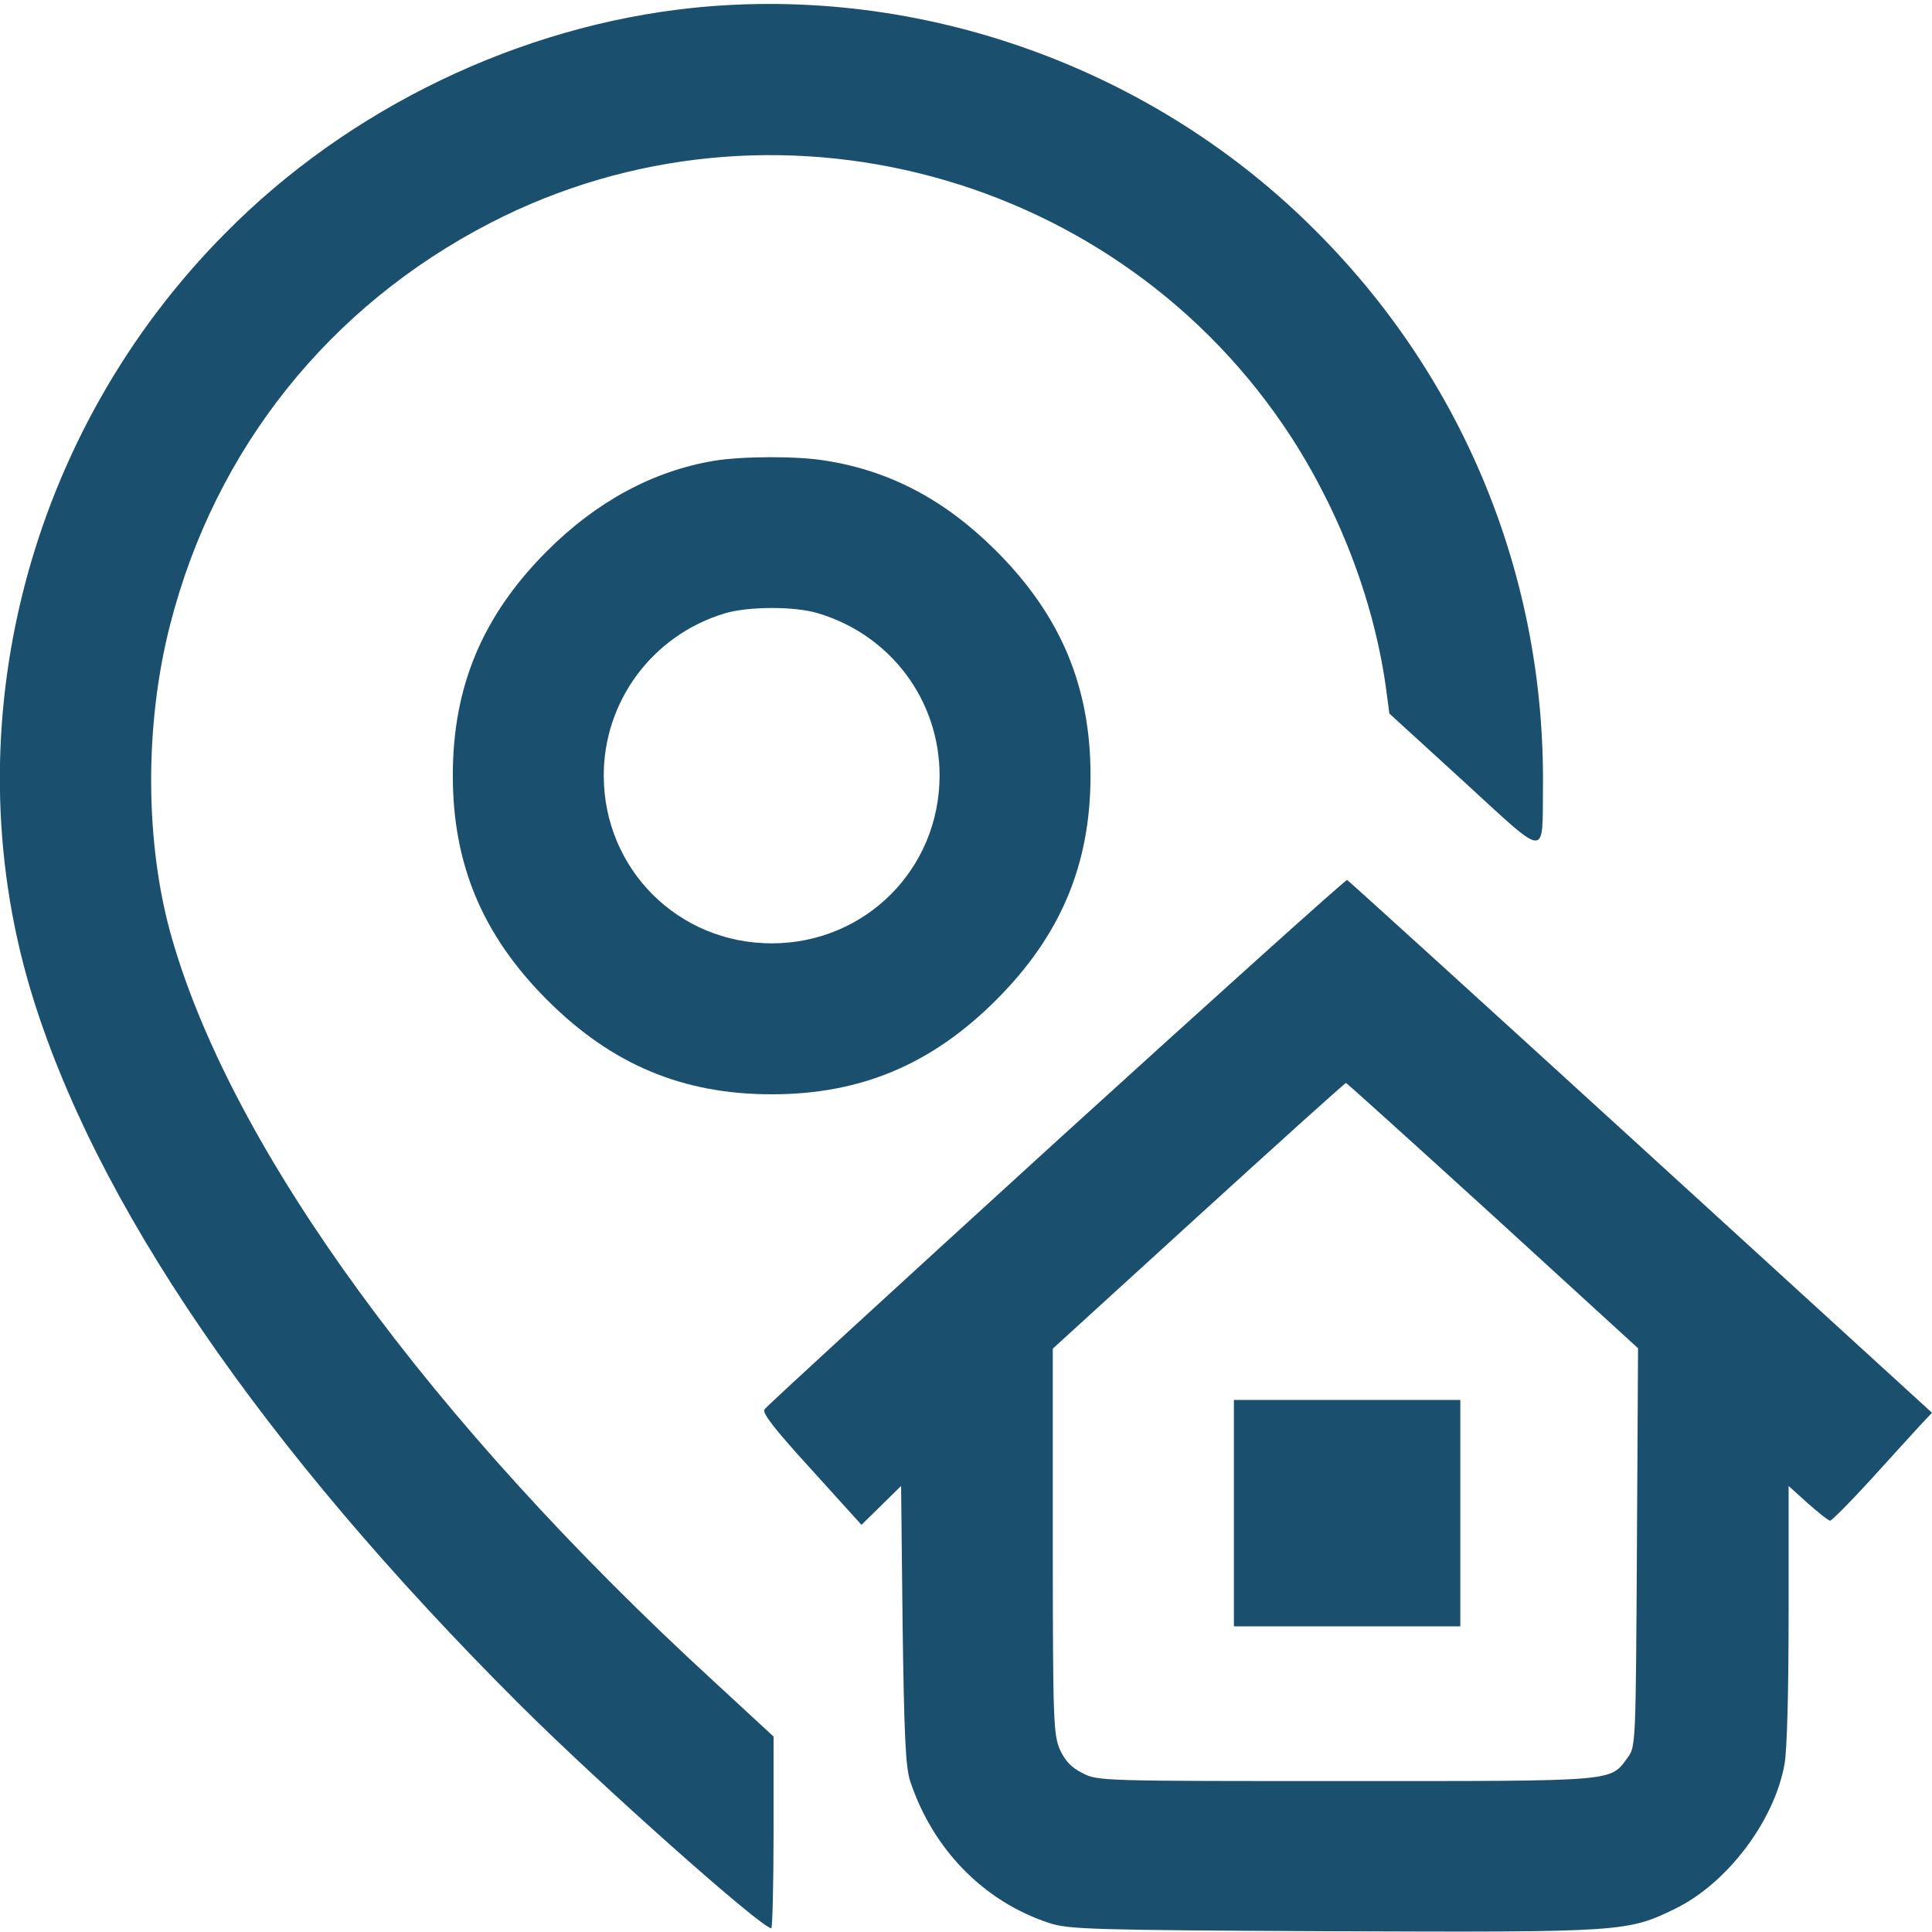
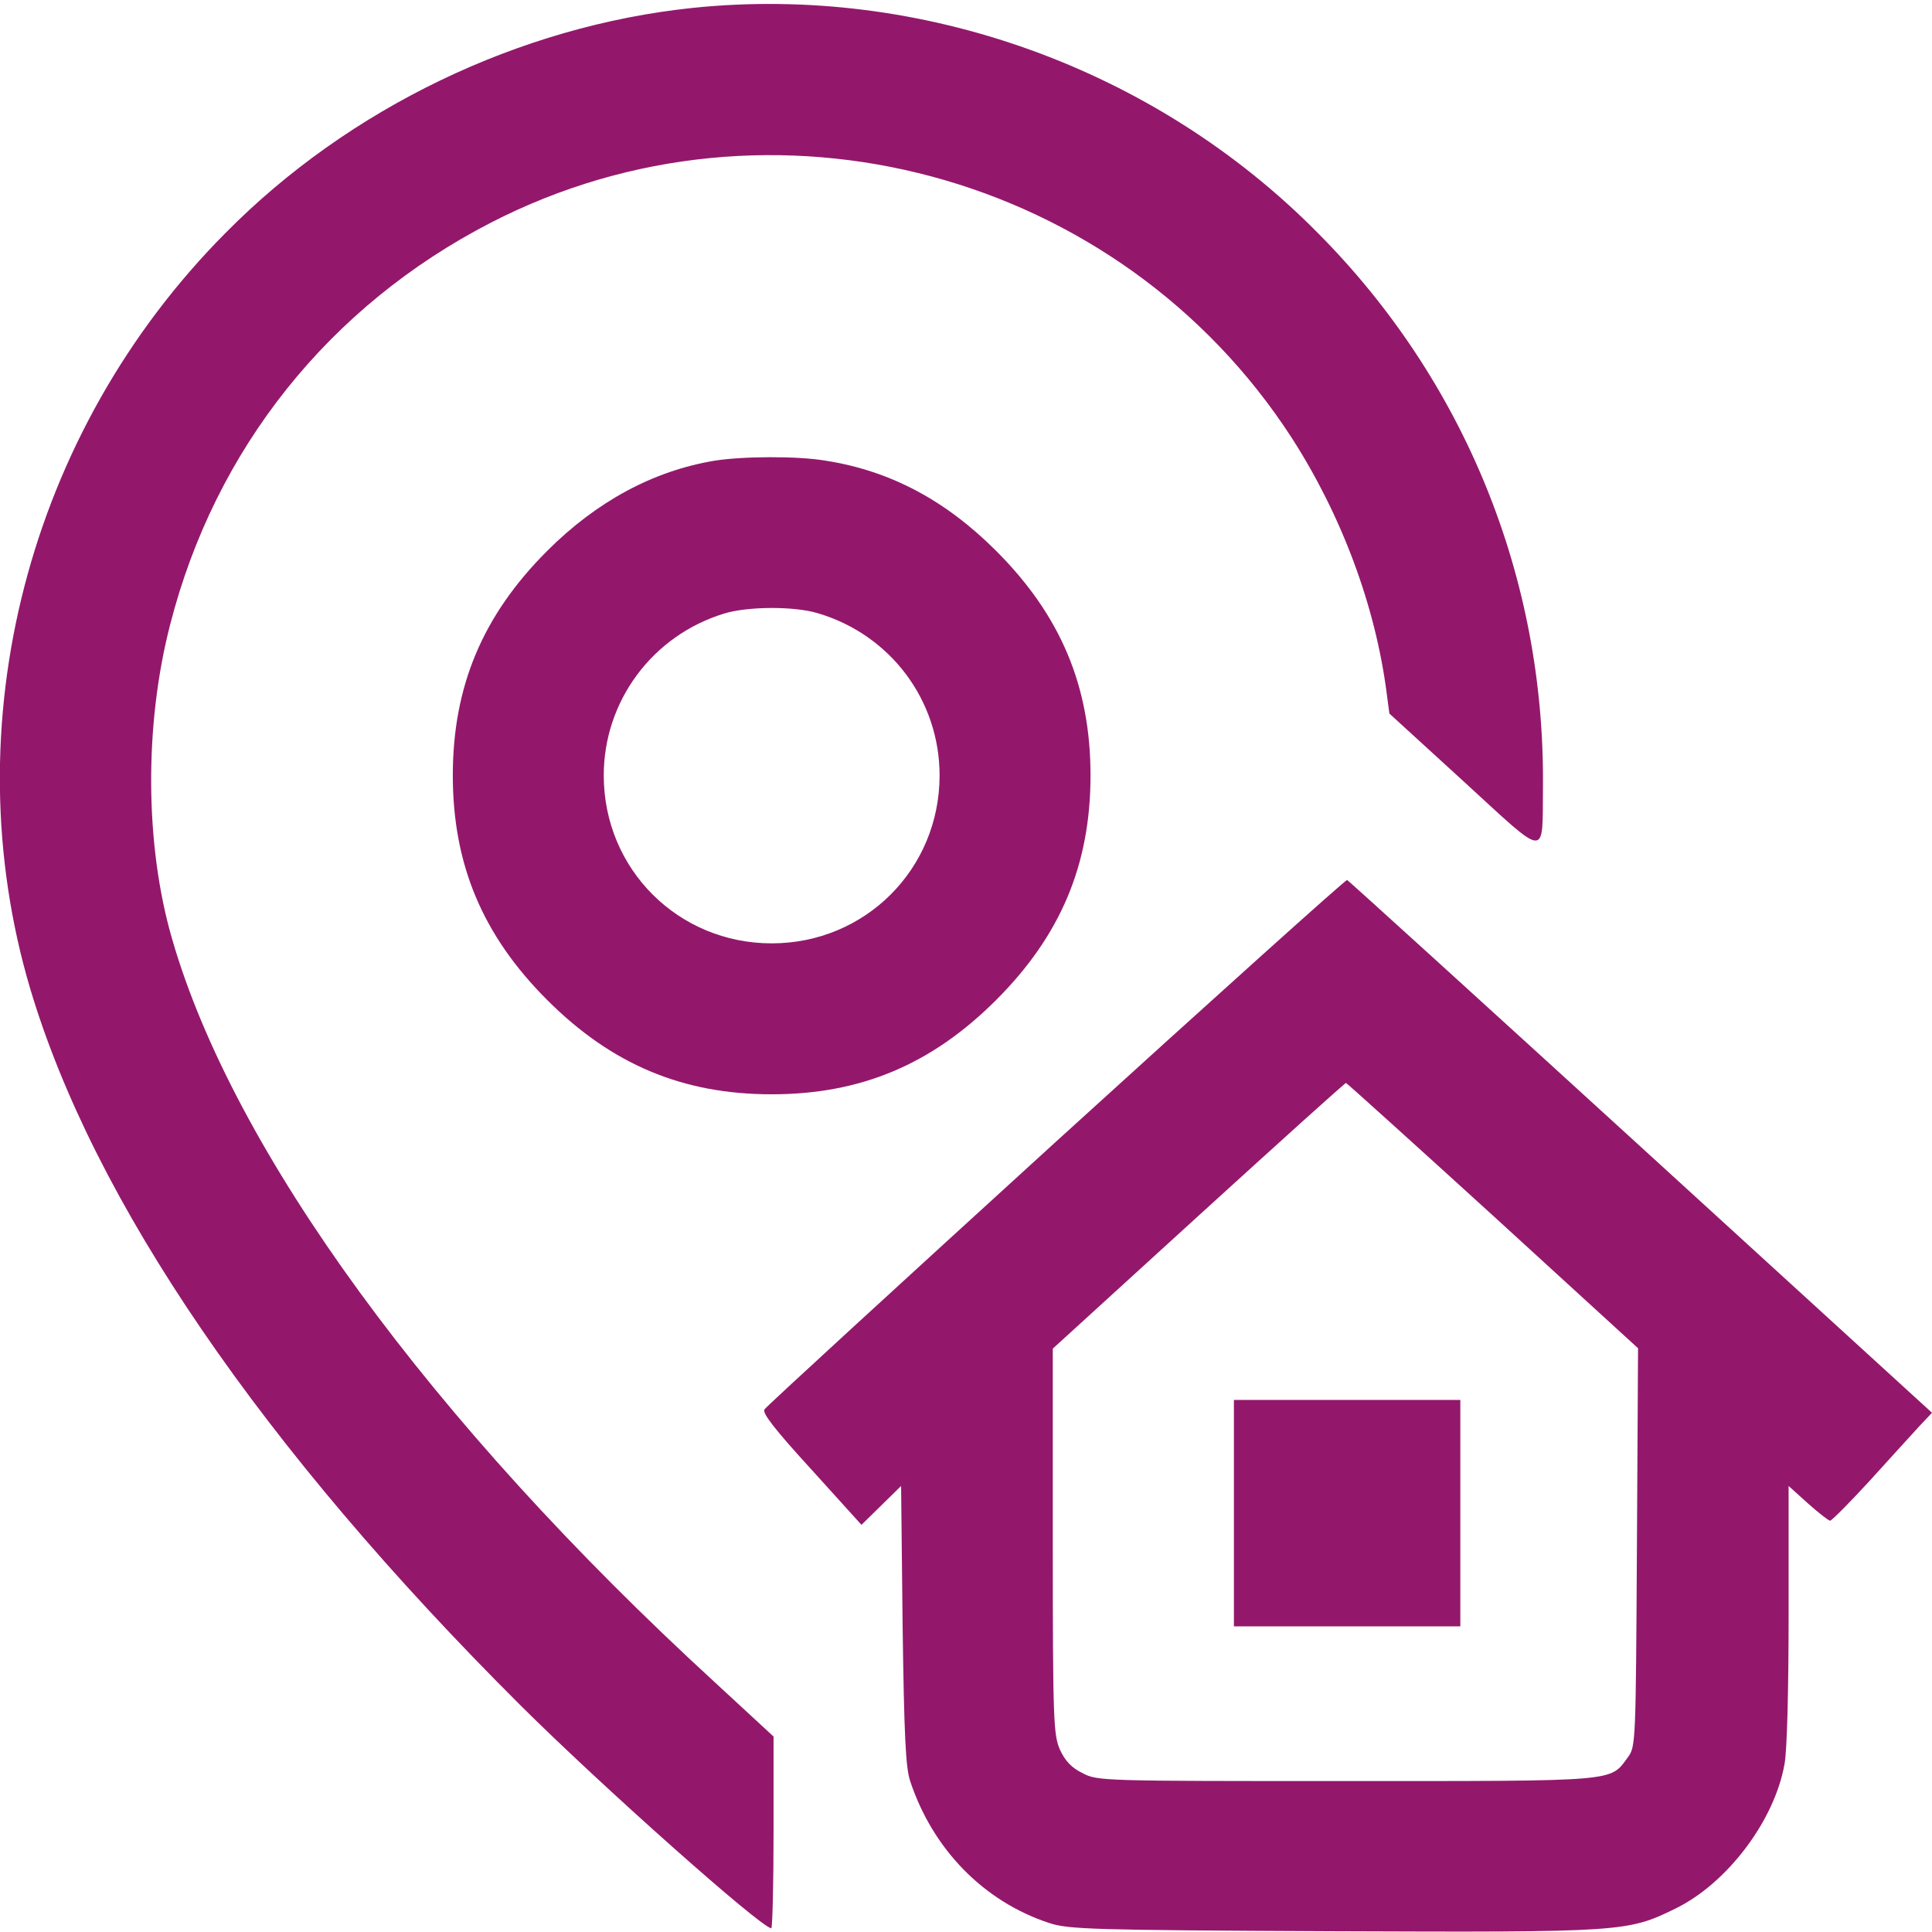
<svg xmlns="http://www.w3.org/2000/svg" version="1.0" width="512pt" height="512pt" viewBox="0 0 512 512" preserveAspectRatio="xMidYMid meet">
-   <g transform="translate(0,512) scale(0.1,-0.1)" fill="#1a4f6e" stroke="none">
+   <g transform="translate(0,512) scale(0.1,-0.1)" fill="#93186c" stroke="none">
    <path d="M1835 5099 c-458 -48 -910 -265 -1237 -596 -525 -528 -725 -1305 -518 -2003 168 -564 613 -1215 1299 -1899 215 -214 639 -591 665 -591 3 0 6 114 6 254 l0 254 -157 145 c-752 690 -1275 1407 -1437 1969 -72 248 -74 566 -5 833 119 465 421 844 850 1065 742 382 1666 134 2122 -570 132 -205 222 -445 252 -678 l7 -53 197 -180 c226 -207 208 -206 210 -13 5 553 -208 1076 -597 1467 -432 437 -1051 659 -1657 596z" />
    <path d="M1893 3899 c-162 -27 -312 -108 -443 -239 -171 -171 -250 -359 -250 -595 0 -236 79 -424 250 -595 171 -171 359 -250 595 -250 236 0 424 79 595 250 171 171 250 359 250 595 0 236 -79 424 -250 595 -134 134 -280 212 -451 239 -75 13 -222 12 -296 0z m274 -404 c193 -57 323 -231 323 -430 0 -248 -197 -445 -445 -445 -248 0 -445 197 -445 445 0 197 129 371 319 429 61 19 185 20 248 1z" />
    <path d="M2799 2095 c-420 -383 -768 -702 -773 -710 -7 -9 27 -53 124 -159 l133 -147 53 52 52 51 4 -368 c4 -293 8 -378 20 -414 60 -181 195 -319 368 -376 51 -17 111 -19 751 -22 771 -3 782 -2 909 60 137 67 262 232 289 382 7 35 11 200 11 399 l0 339 51 -46 c28 -25 55 -46 59 -46 4 0 52 48 106 107 54 60 113 124 131 144 l33 35 -772 705 c-424 387 -774 705 -778 707 -4 1 -351 -311 -771 -693z m1157 -196 l385 -352 -3 -528 c-3 -516 -3 -528 -24 -556 -48 -65 -20 -63 -747 -63 -644 0 -659 0 -698 21 -29 14 -46 32 -60 62 -17 40 -19 72 -19 553 l0 510 386 352 c213 194 388 352 391 352 2 0 177 -158 389 -351z" />
    <path d="M3270 1110 l0 -300 300 0 300 0 0 300 0 300 -300 0 -300 0 0 -300z" />
  </g>
</svg>
